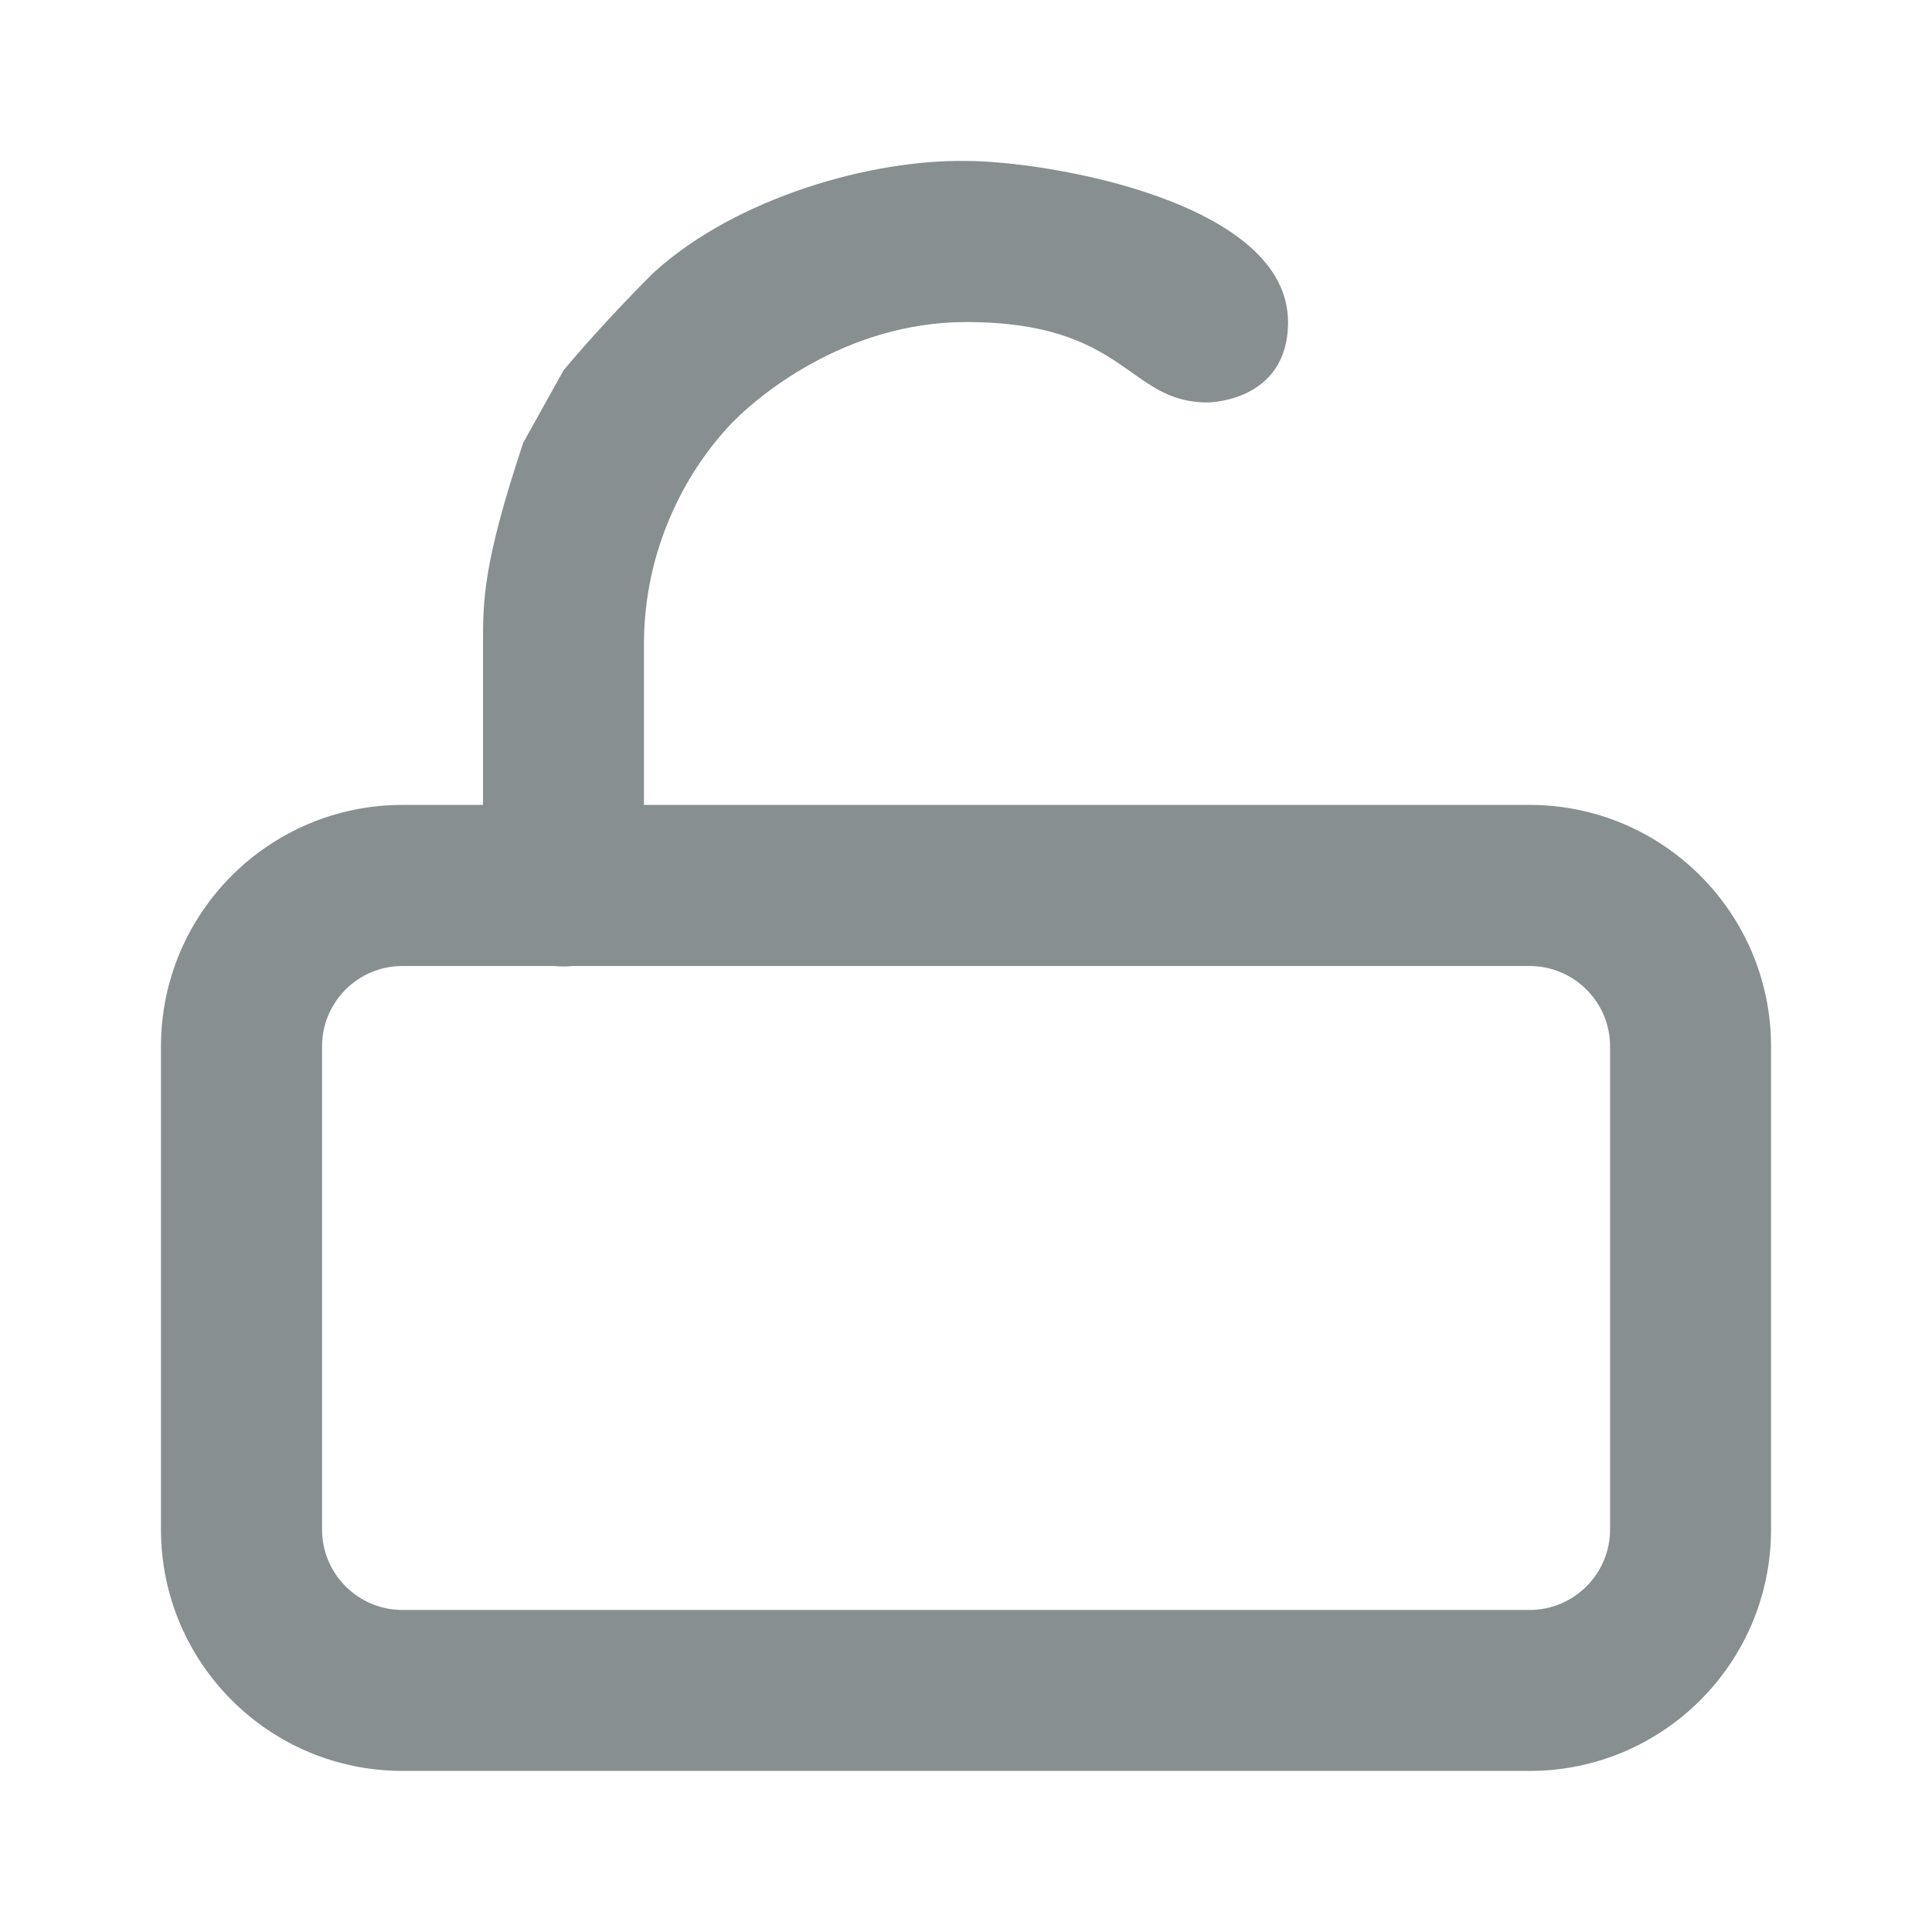
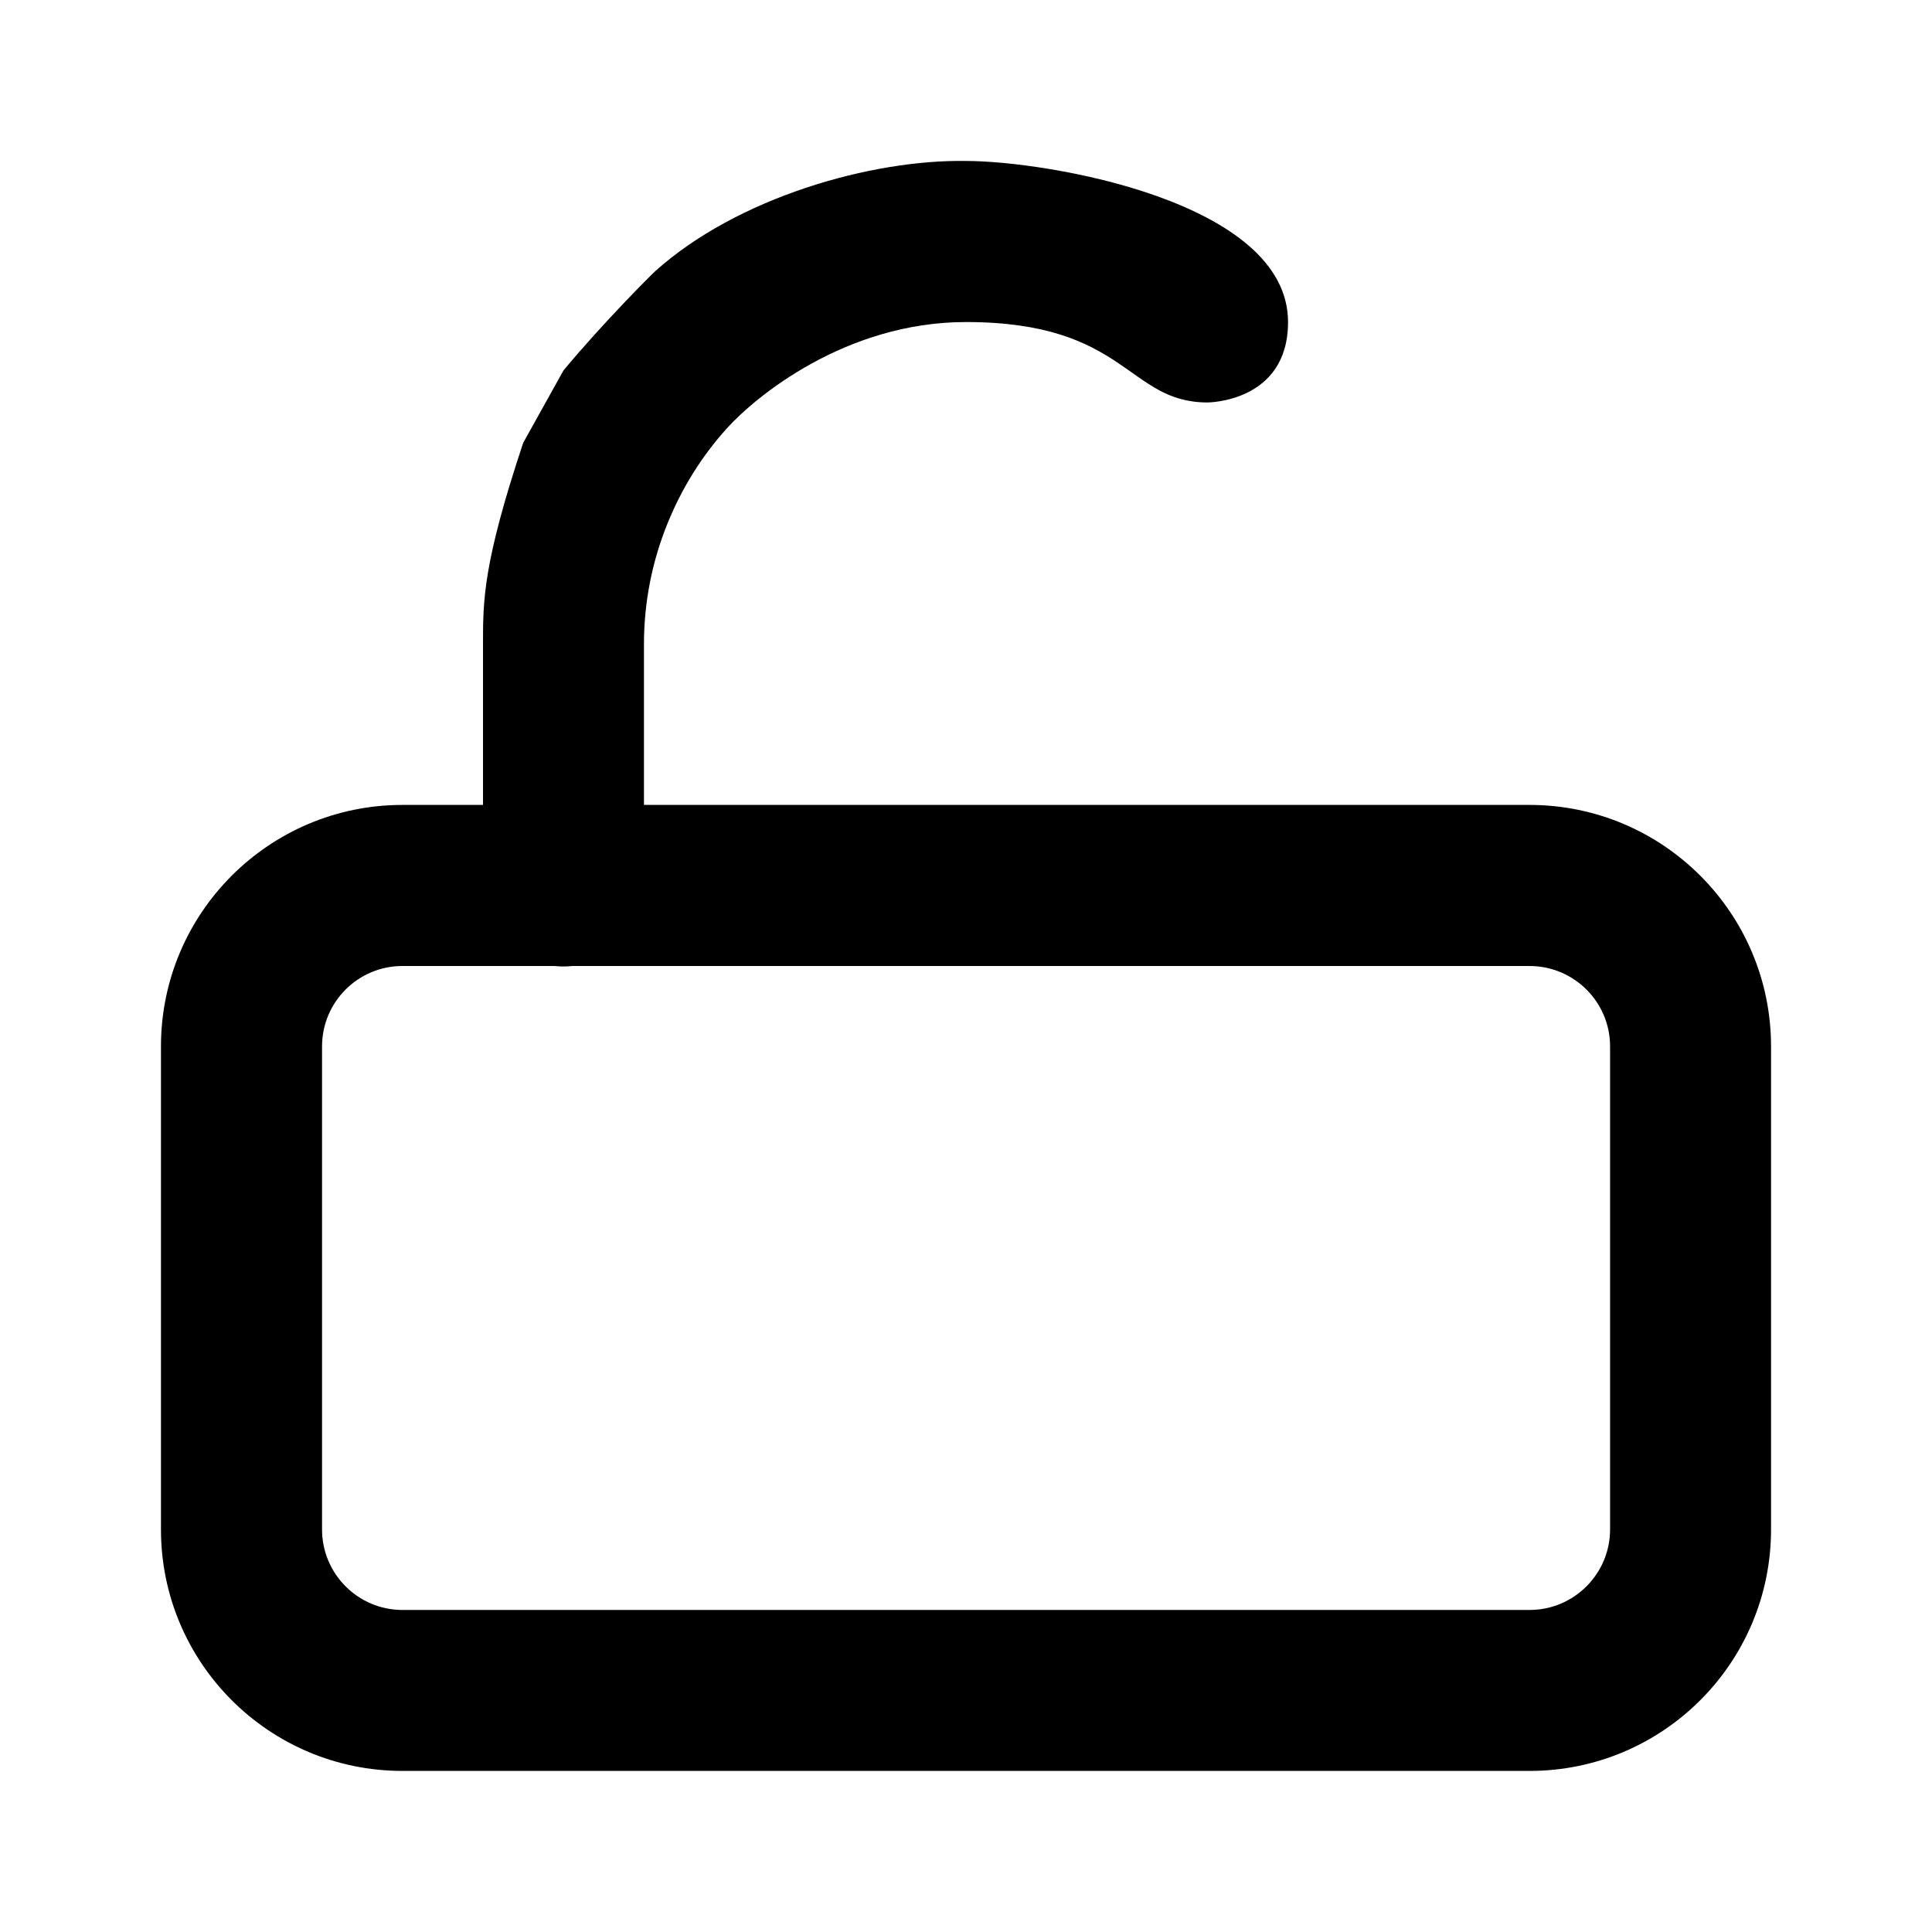
<svg xmlns="http://www.w3.org/2000/svg" width="16" height="16" viewBox="0 0 16 16" fill="none">
-   <path fill-rule="evenodd" clip-rule="evenodd" d="M3.333 8C2.965 8 2.667 8.298 2.667 8.666V12.666C2.667 13.034 2.965 13.333 3.333 13.333H12.667C13.035 13.333 13.334 13.034 13.334 12.666V8.666C13.334 8.298 13.035 8 12.667 8H3.333ZM1.333 8.666C1.333 7.562 2.229 6.666 3.333 6.666H12.667C13.771 6.666 14.667 7.562 14.667 8.666V12.666C14.667 13.771 13.771 14.666 12.667 14.666H3.333C2.229 14.666 1.333 13.771 1.333 12.666V8.666Z" fill="#888F91" />
-   <path fill-rule="evenodd" clip-rule="evenodd" d="M4.667 3.067C5 2.667 5.395 2.274 5.427 2.245C6.106 1.636 7.213 1.32 8 1.333C8.667 1.333 10.667 1.667 10.667 2.667C10.667 3.333 10 3.333 10 3.333C9.334 3.333 9.334 2.667 8 2.667C7 2.667 6.253 3.289 6.021 3.546C5.81 3.779 5.645 4.046 5.529 4.333C5.4 4.649 5.333 4.989 5.333 5.336L5.333 7.337C5.333 7.705 5.035 8.004 4.667 8.004C4.299 8.004 4 7.705 4 7.337C4 7.337 4 6 4 5.333C4 4.972 4 4.667 4.333 3.667" fill="#888F91" />
+   <path fill-rule="evenodd" clip-rule="evenodd" d="M3.333 8C2.965 8 2.667 8.298 2.667 8.666V12.666C2.667 13.034 2.965 13.333 3.333 13.333H12.667C13.035 13.333 13.334 13.034 13.334 12.666V8.666C13.334 8.298 13.035 8 12.667 8H3.333ZM1.333 8.666C1.333 7.562 2.229 6.666 3.333 6.666H12.667C13.771 6.666 14.667 7.562 14.667 8.666V12.666C14.667 13.771 13.771 14.666 12.667 14.666H3.333C2.229 14.666 1.333 13.771 1.333 12.666V8.666Z" fill="currentColor" />
+   <path fill-rule="evenodd" clip-rule="evenodd" d="M4.667 3.067C5 2.667 5.395 2.274 5.427 2.245C6.106 1.636 7.213 1.32 8 1.333C8.667 1.333 10.667 1.667 10.667 2.667C10.667 3.333 10 3.333 10 3.333C9.334 3.333 9.334 2.667 8 2.667C7 2.667 6.253 3.289 6.021 3.546C5.81 3.779 5.645 4.046 5.529 4.333C5.4 4.649 5.333 4.989 5.333 5.336L5.333 7.337C5.333 7.705 5.035 8.004 4.667 8.004C4.299 8.004 4 7.705 4 7.337C4 7.337 4 6 4 5.333C4 4.972 4 4.667 4.333 3.667" fill="currentColor" />
</svg>
